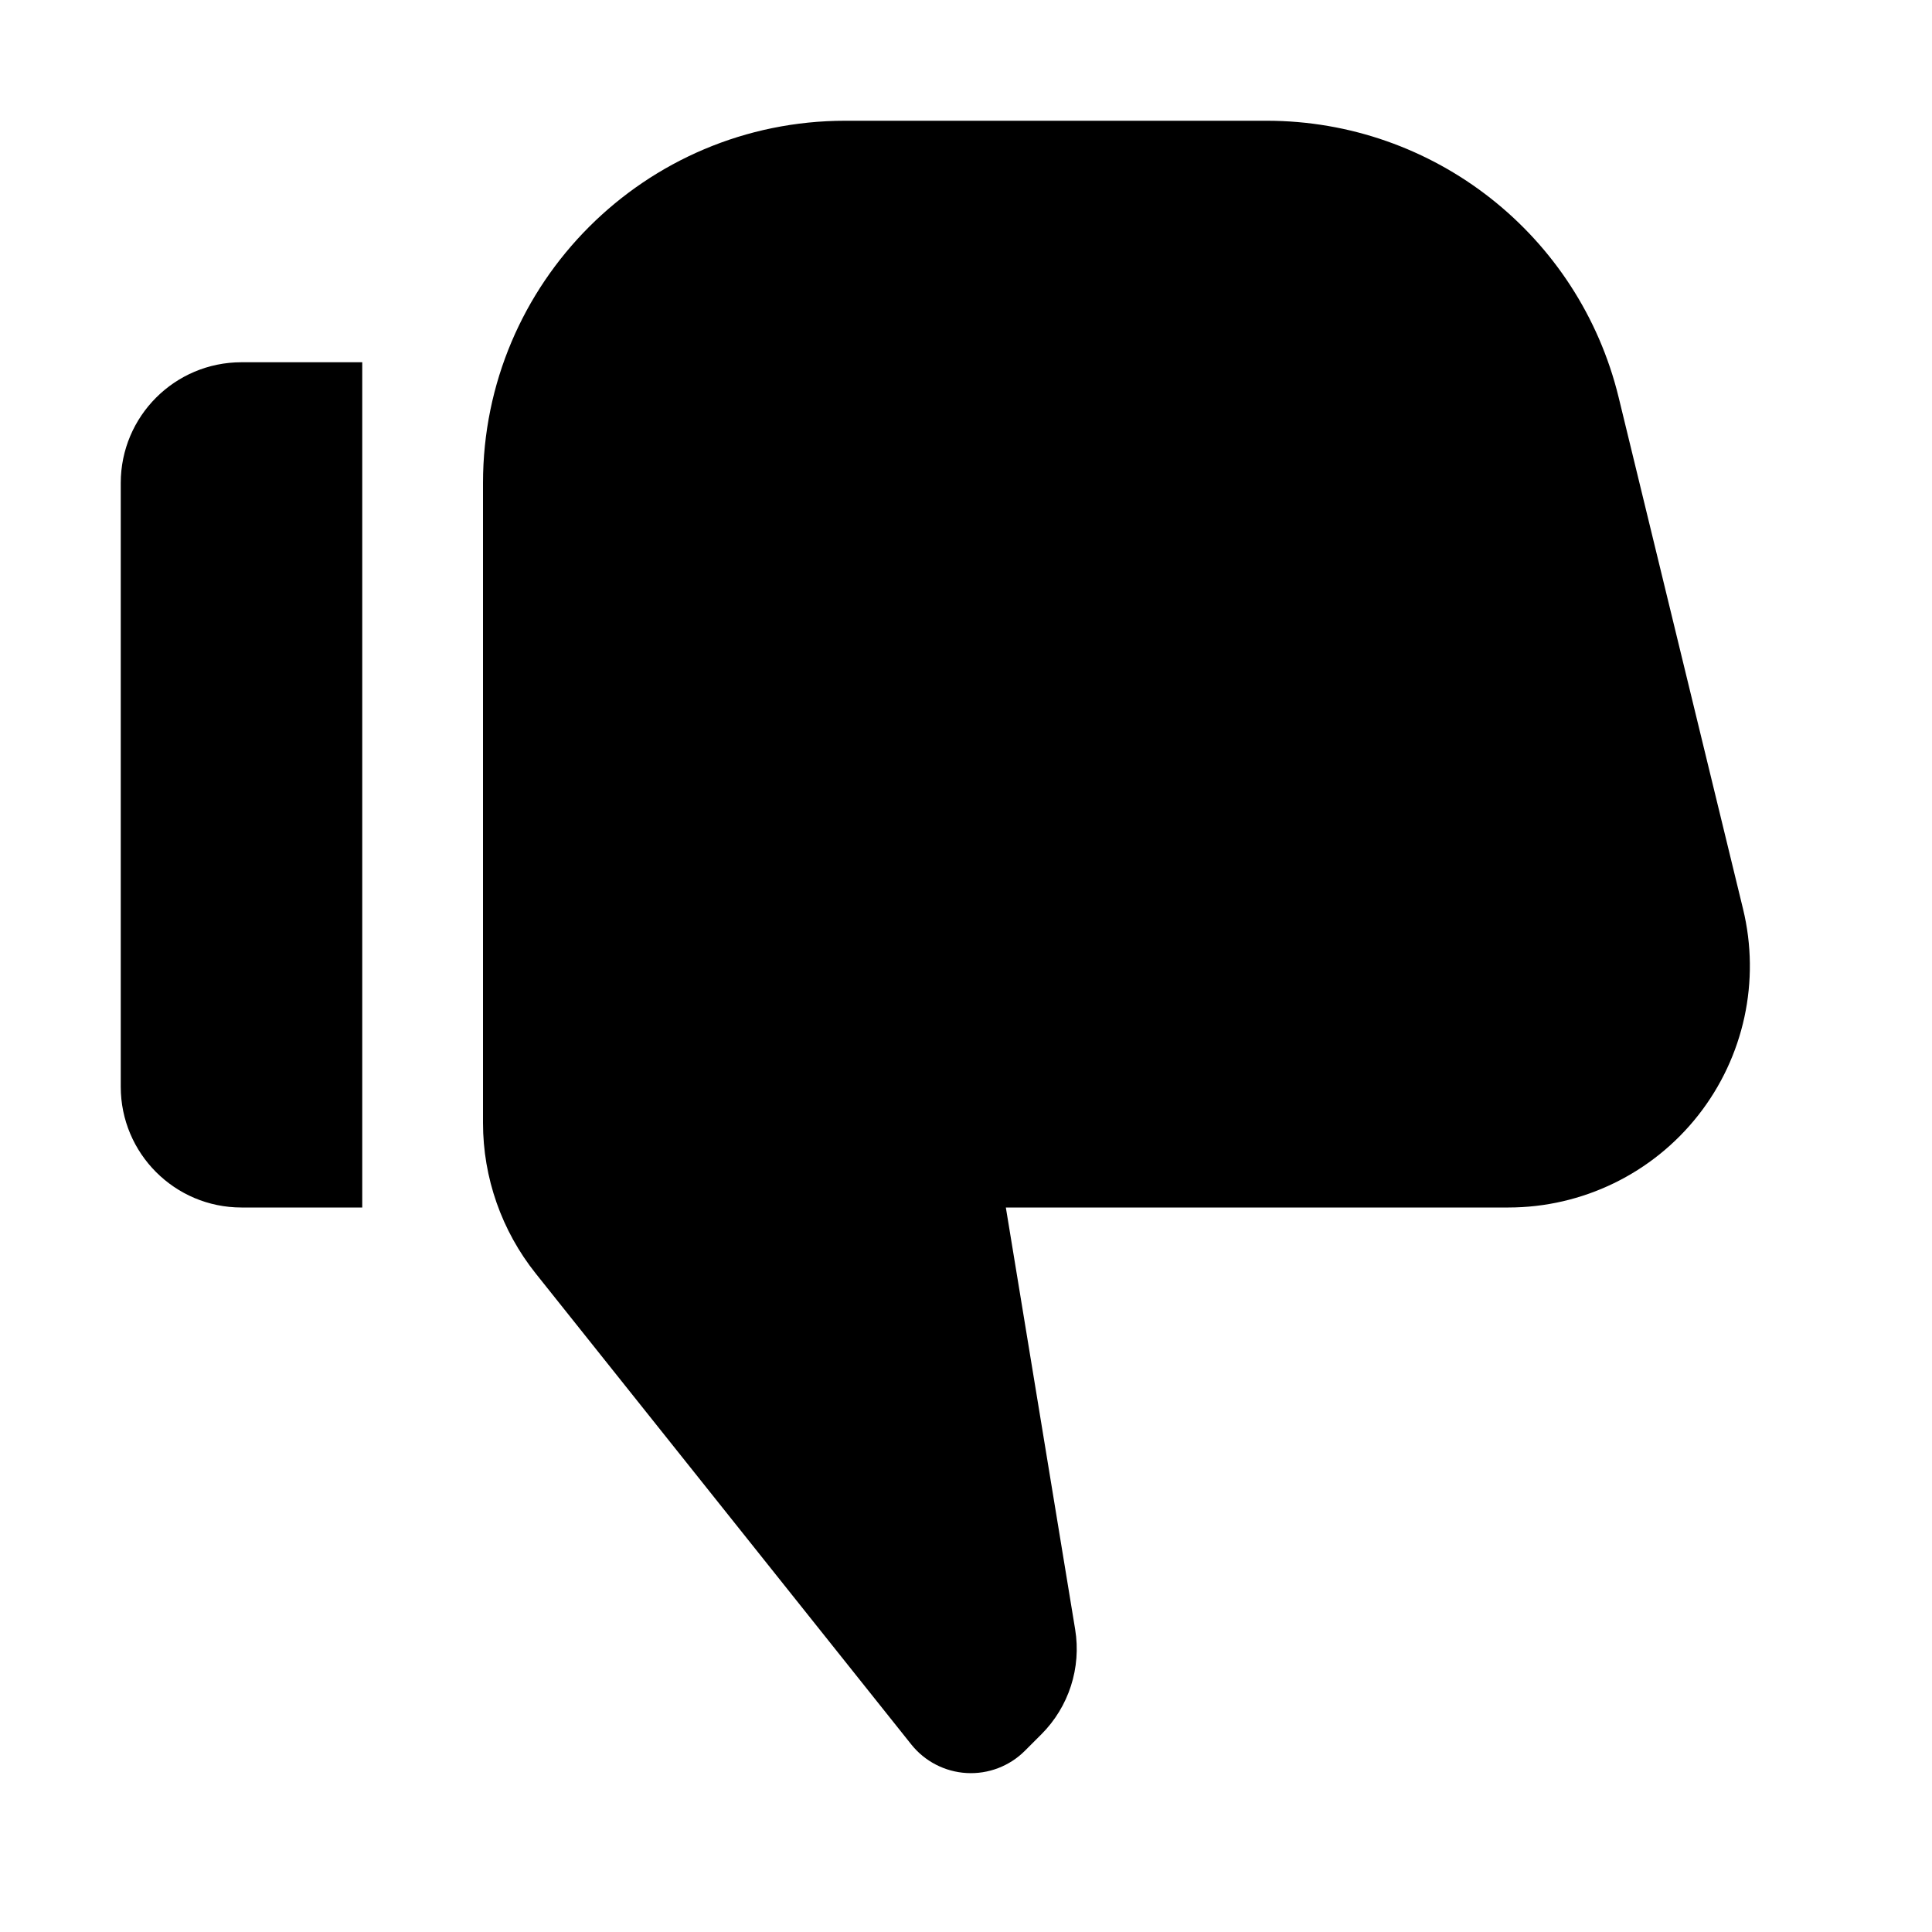
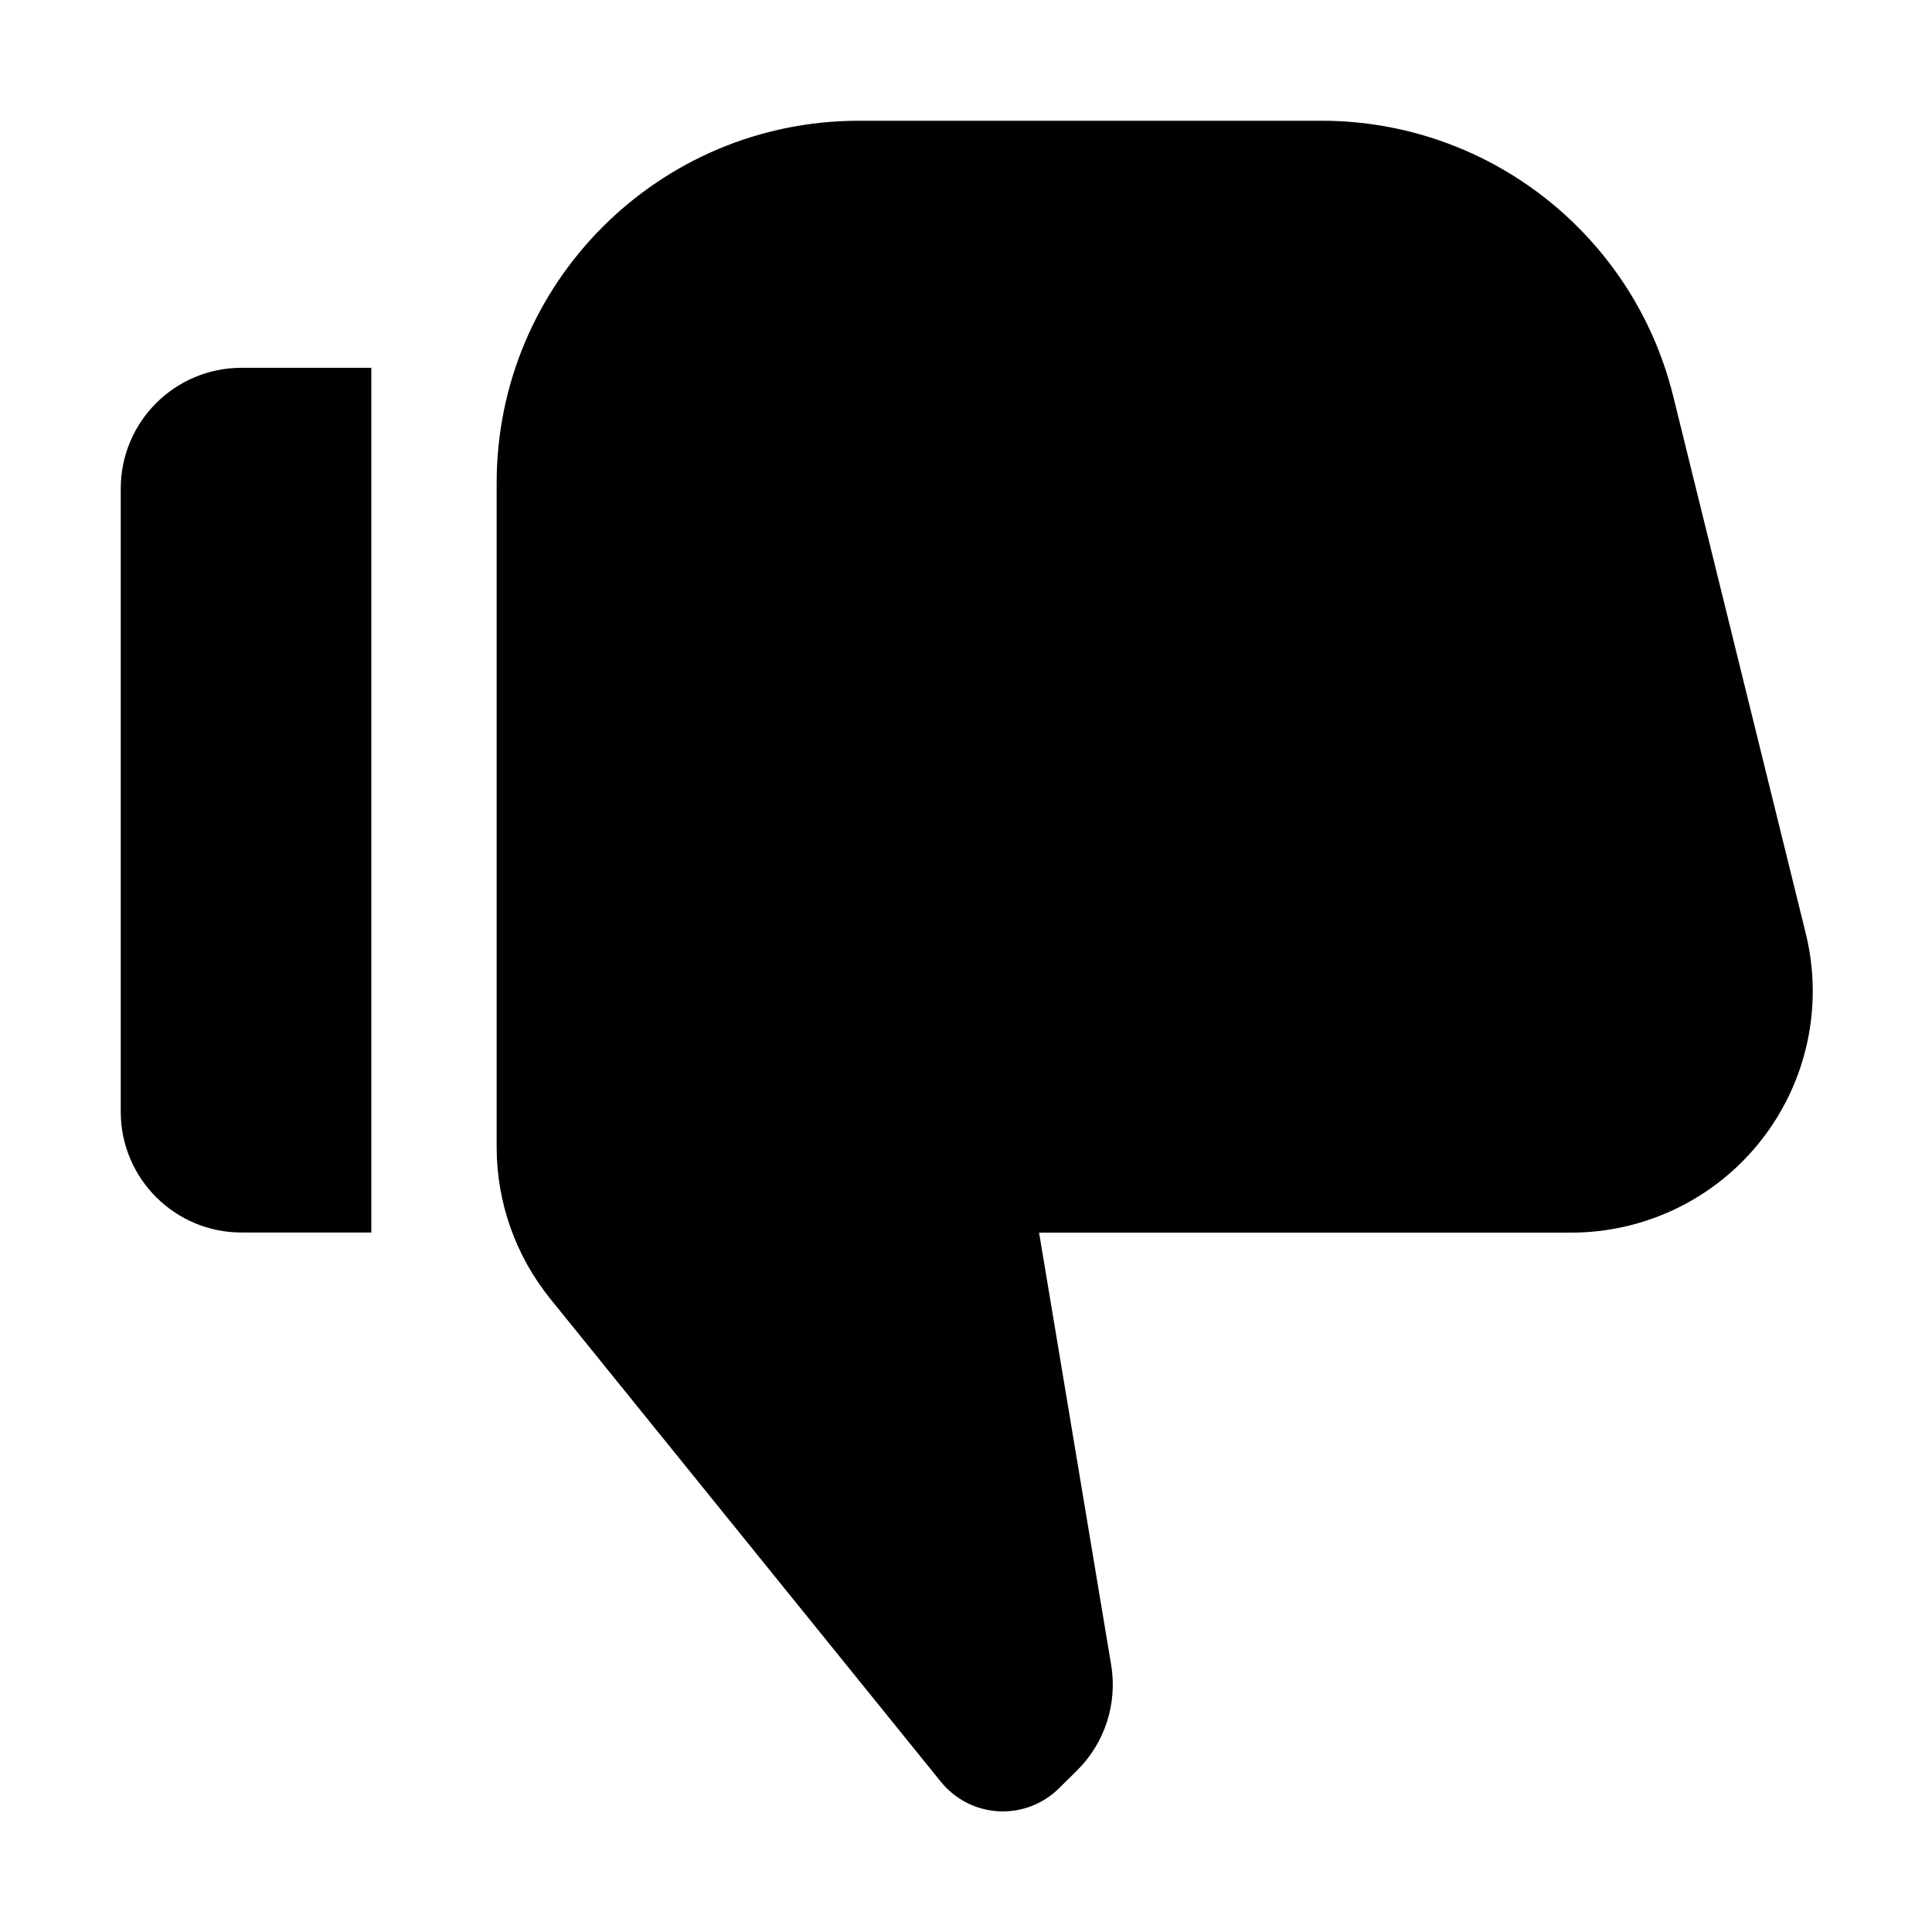
- <svg xmlns="http://www.w3.org/2000/svg" width="16" height="16" viewBox="0 0 16 16">
-   <path d="M8.33 10l.574 3.494a1 1 0 0 1-.28.869l-.137.137a.632.632 0 0 1-.94-.053l-3.11-3.9A2 2 0 0 1 4 9.3V4a3 3 0 0 1 3-3h3.49a3 3 0 0 1 2.915 2.291l1.03 4.236A2 2 0 0 1 12.492 10H8.329zM2 10a1 1 0 0 1-1-1V4a1 1 0 0 1 1-1h1v7H2z" fill="#000" fill-rule="evenodd" />
+ <svg xmlns="http://www.w3.org/2000/svg" xmlns:xlink="http://www.w3.org/1999/xlink" width="16" height="16" viewBox="0 0 16 16">
+   <defs>
+     <path d="M8.605 10.207l.597 3.58a1 1 0 0 1-.284.877l-.149.147a.66.66 0 0 1-.977-.055l-3.234-3.999A2 2 0 0 1 4.113 9.5V4a3 3 0 0 1 3-3h3.831a3 3 0 0 1 2.913 2.282l1.097 4.446a2 2 0 0 1-1.942 2.48H8.605zm-6.605 0a1 1 0 0 1-1-1V4.046a1 1 0 0 1 1-1h1.075v7.161H2z" id="a" />
+   </defs>
+   <use fill="#000" xlink:href="#a" fill-rule="evenodd" />
</svg>
